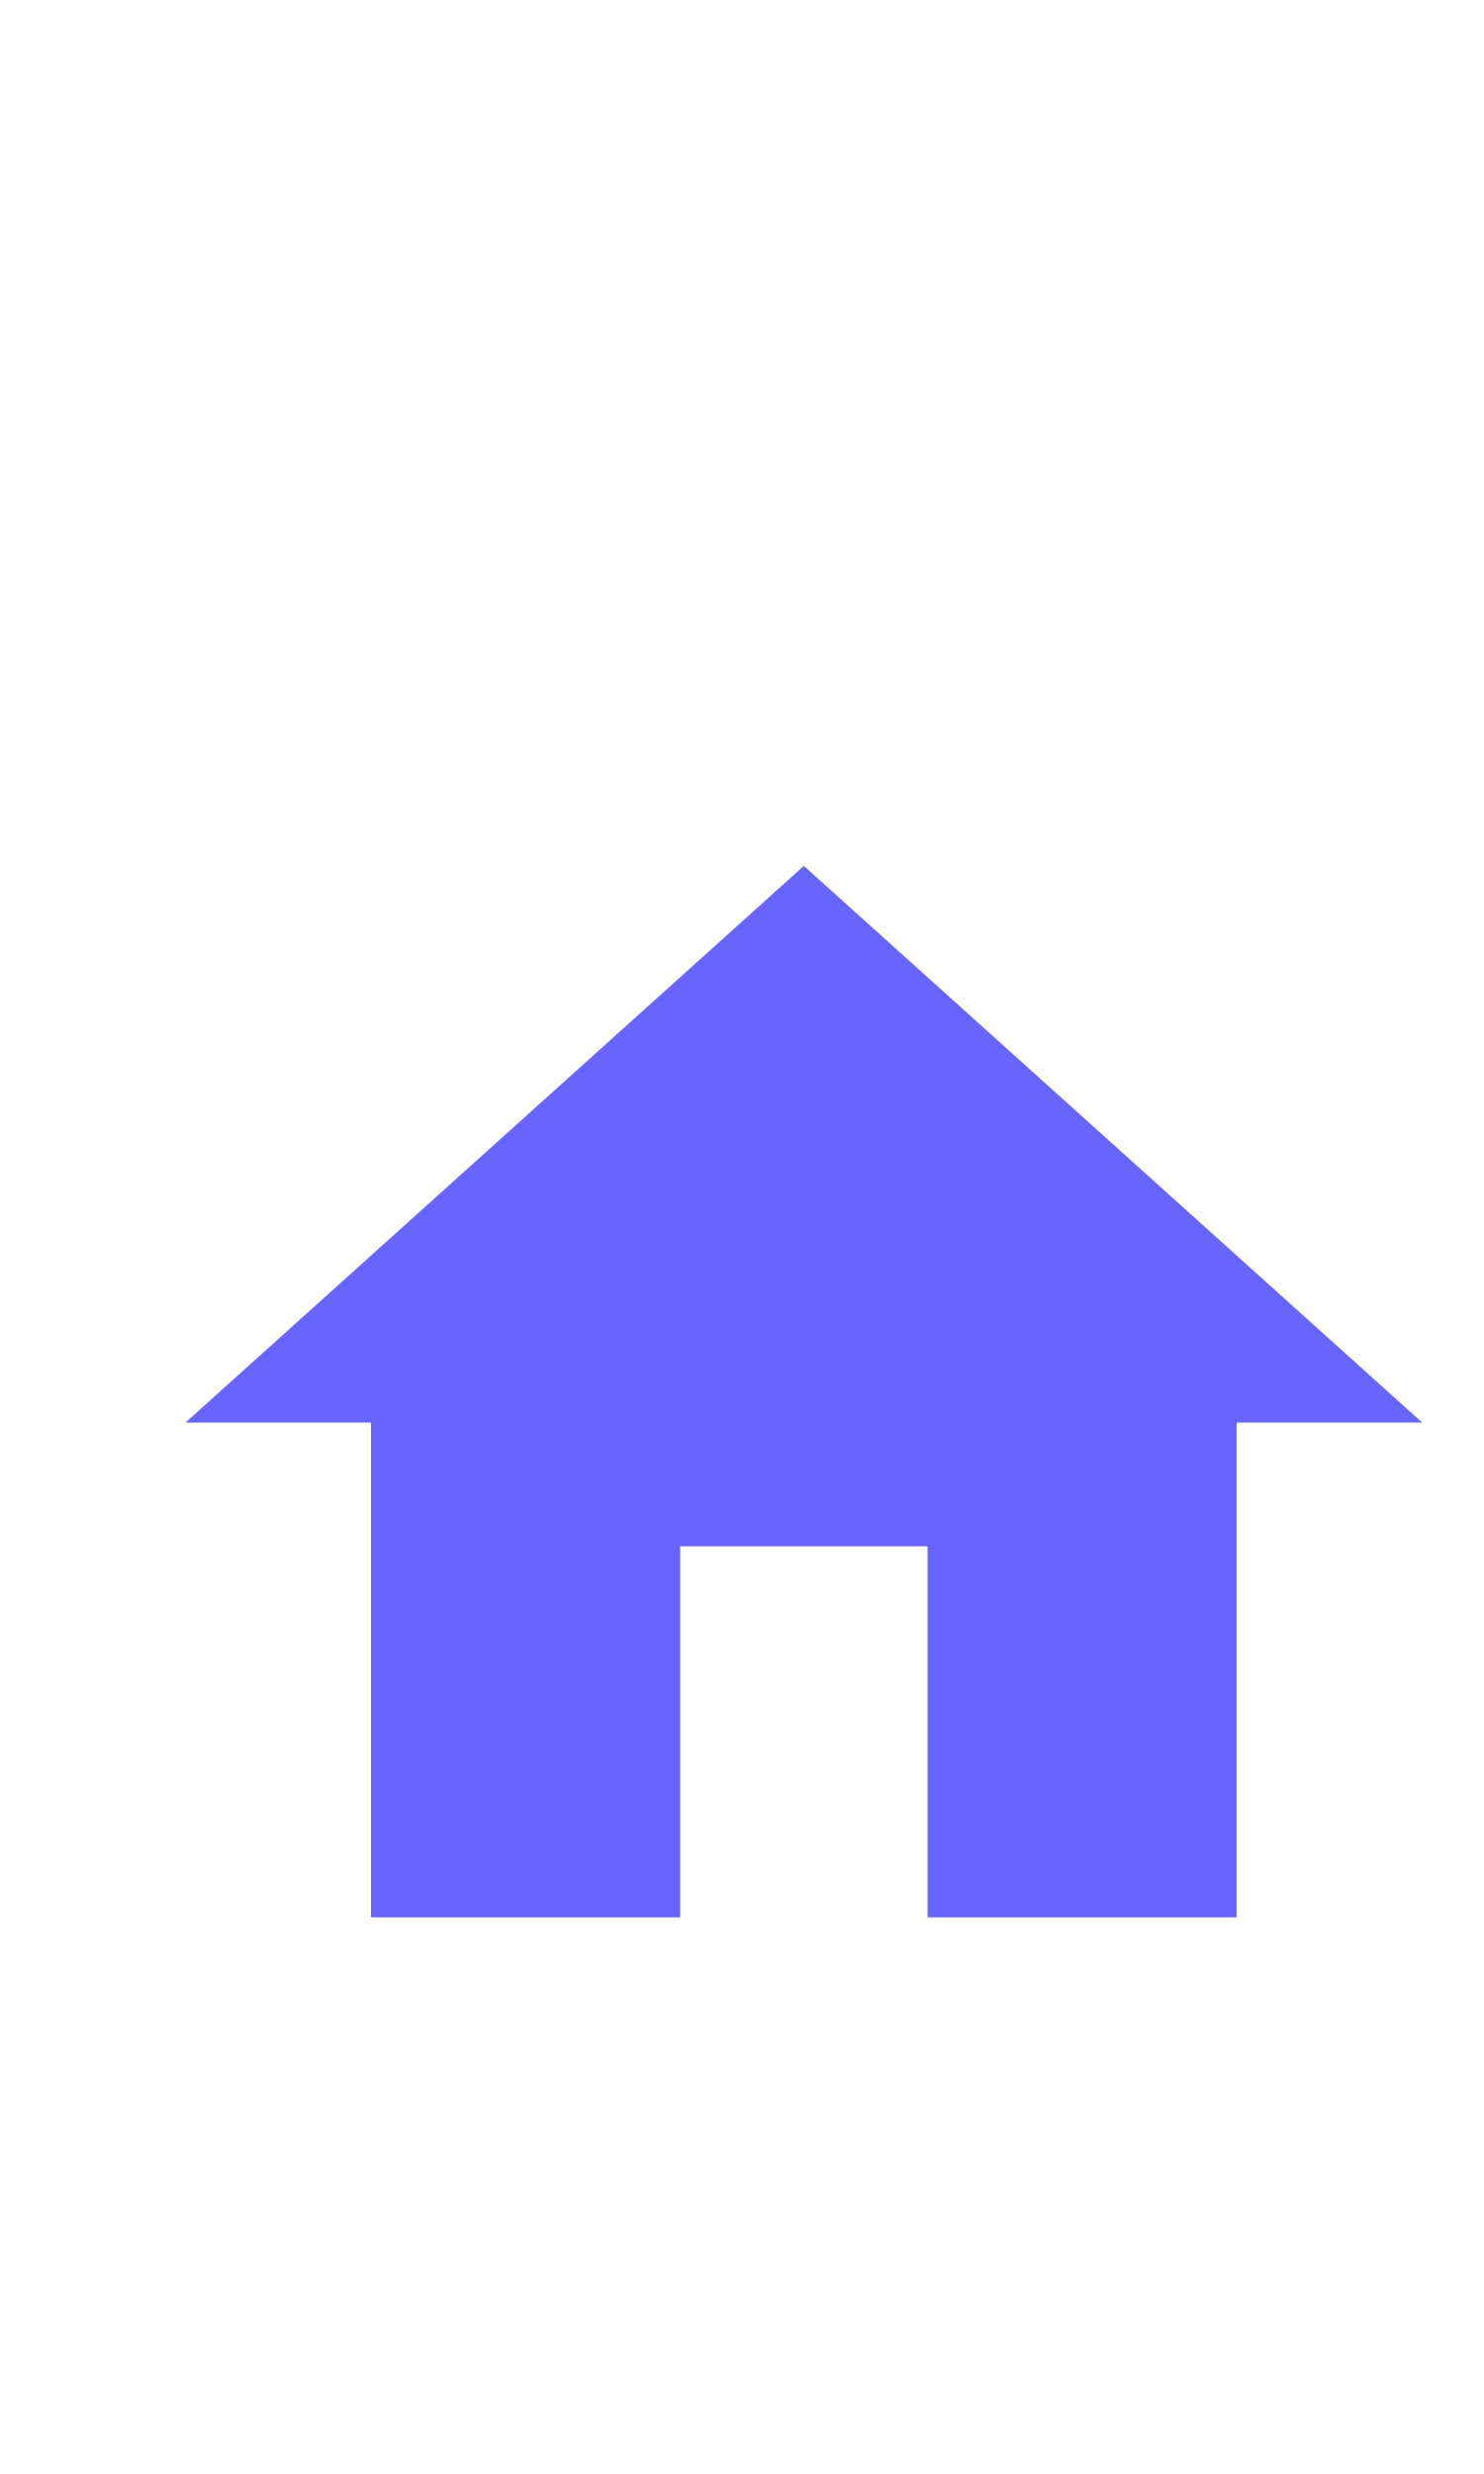
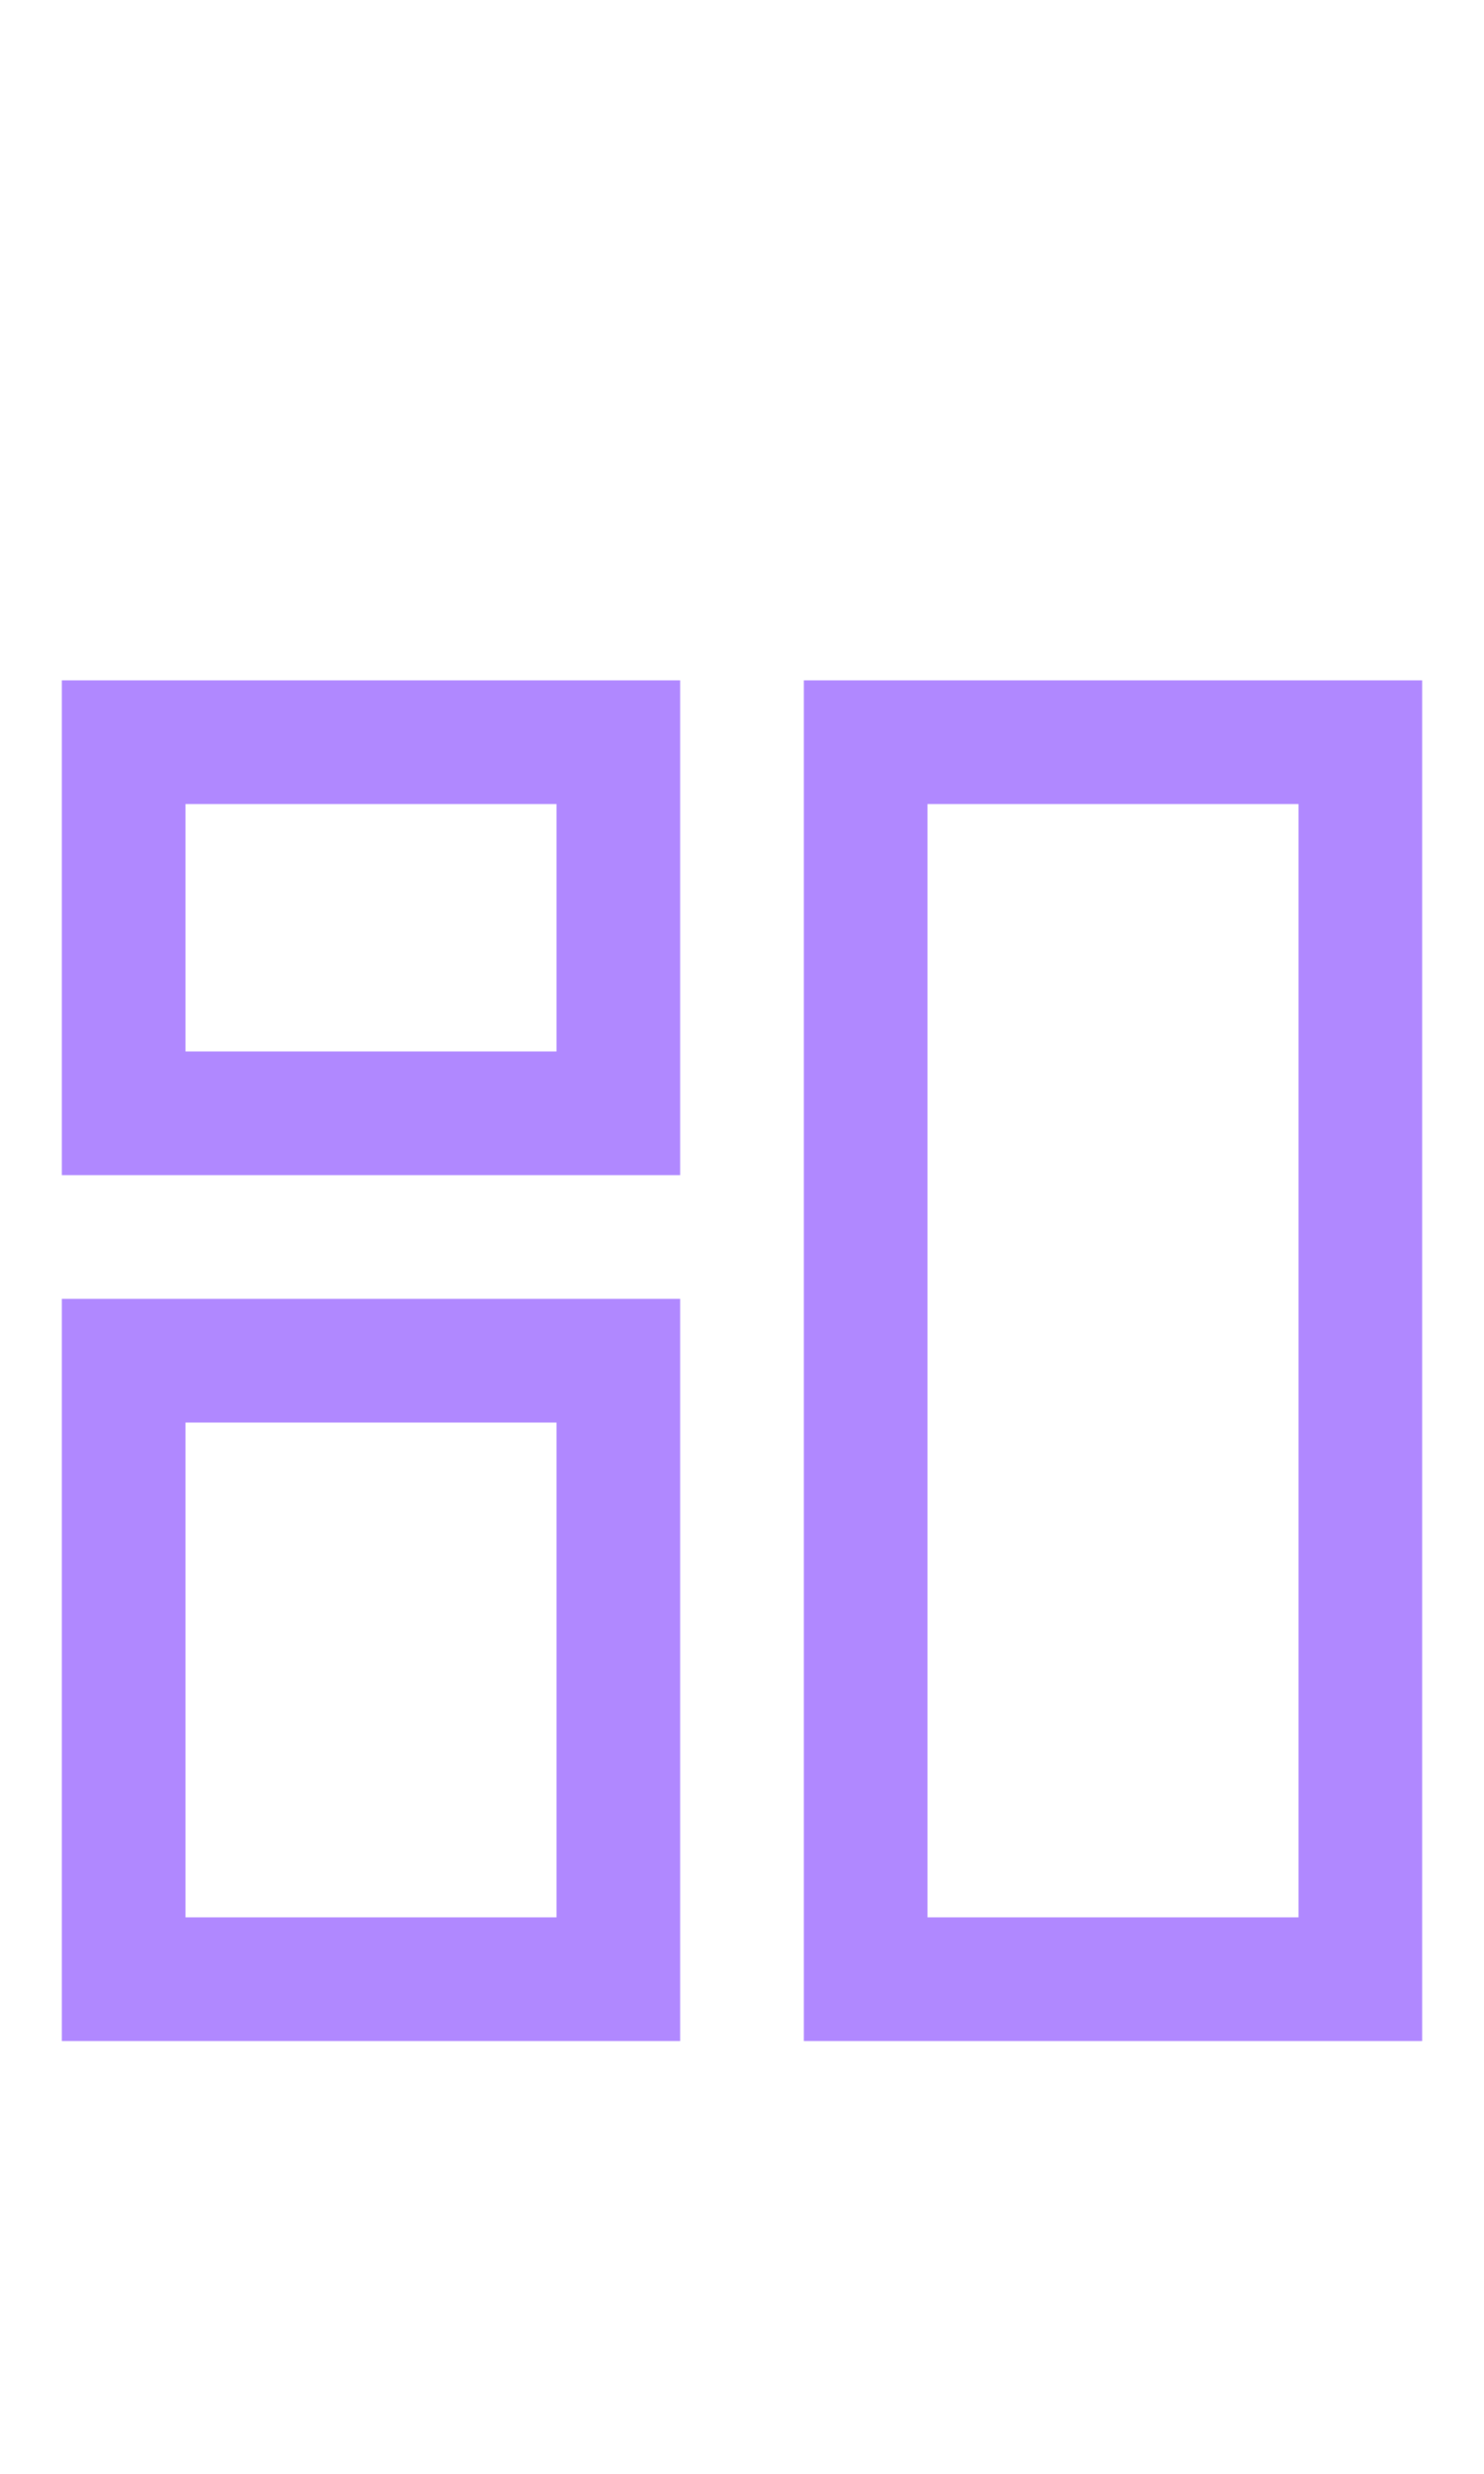
- <svg xmlns="http://www.w3.org/2000/svg" width="24px" height="40px" viewBox="0 0 24 40" version="1.1" id="svg14">
-   <defs id="defs18" />
-   <g id="g61" transform="translate(1,11)">
-     <path id="path2" d="M 0,0 H 24 V 24 H 0 Z" style="fill:none" />
-     <path style="fill:#6666ff;fill-opacity:1" id="path4" d="m 10,20 v -6 h 4 v 6 h 5 v -8 h 3 L 12,3 2,12 h 3 v 8 z" />
+ <svg xmlns="http://www.w3.org/2000/svg" width="24px" height="40px" viewBox="0 0 24 40" version="1.1">
+   <g id="Dashboard" stroke="none" stroke-width="1" fill="none" fill-rule="evenodd">
+     <g id="Group" transform="translate(1, 11)" fill="#B088FF" fill-rule="nonzero">
+       <g id="Group_8812">
+         <path d="M10,8 L0,8 L0,0 L10,0 L10,8 Z M2,6 L8,6 L8,2 L2,2 L2,6 Z" id="Path_18866" />
+       </g>
+       <g id="Group_8813" transform="translate(12, 0)">
+         <path d="M10,22 L0,22 L0,0 L10,0 L10,22 Z M2,20 L8,20 L8,2 L2,2 L2,20 Z" id="Path_18867" />
+       </g>
+       <g id="Group_8814" transform="translate(0, 10)">
+         <path d="M10,12 L0,12 L0,0 L10,0 L10,12 Z M2,10 L8,10 L8,2 L2,2 L2,10 Z" id="Path_18868" />
+       </g>
+     </g>
  </g>
</svg>
